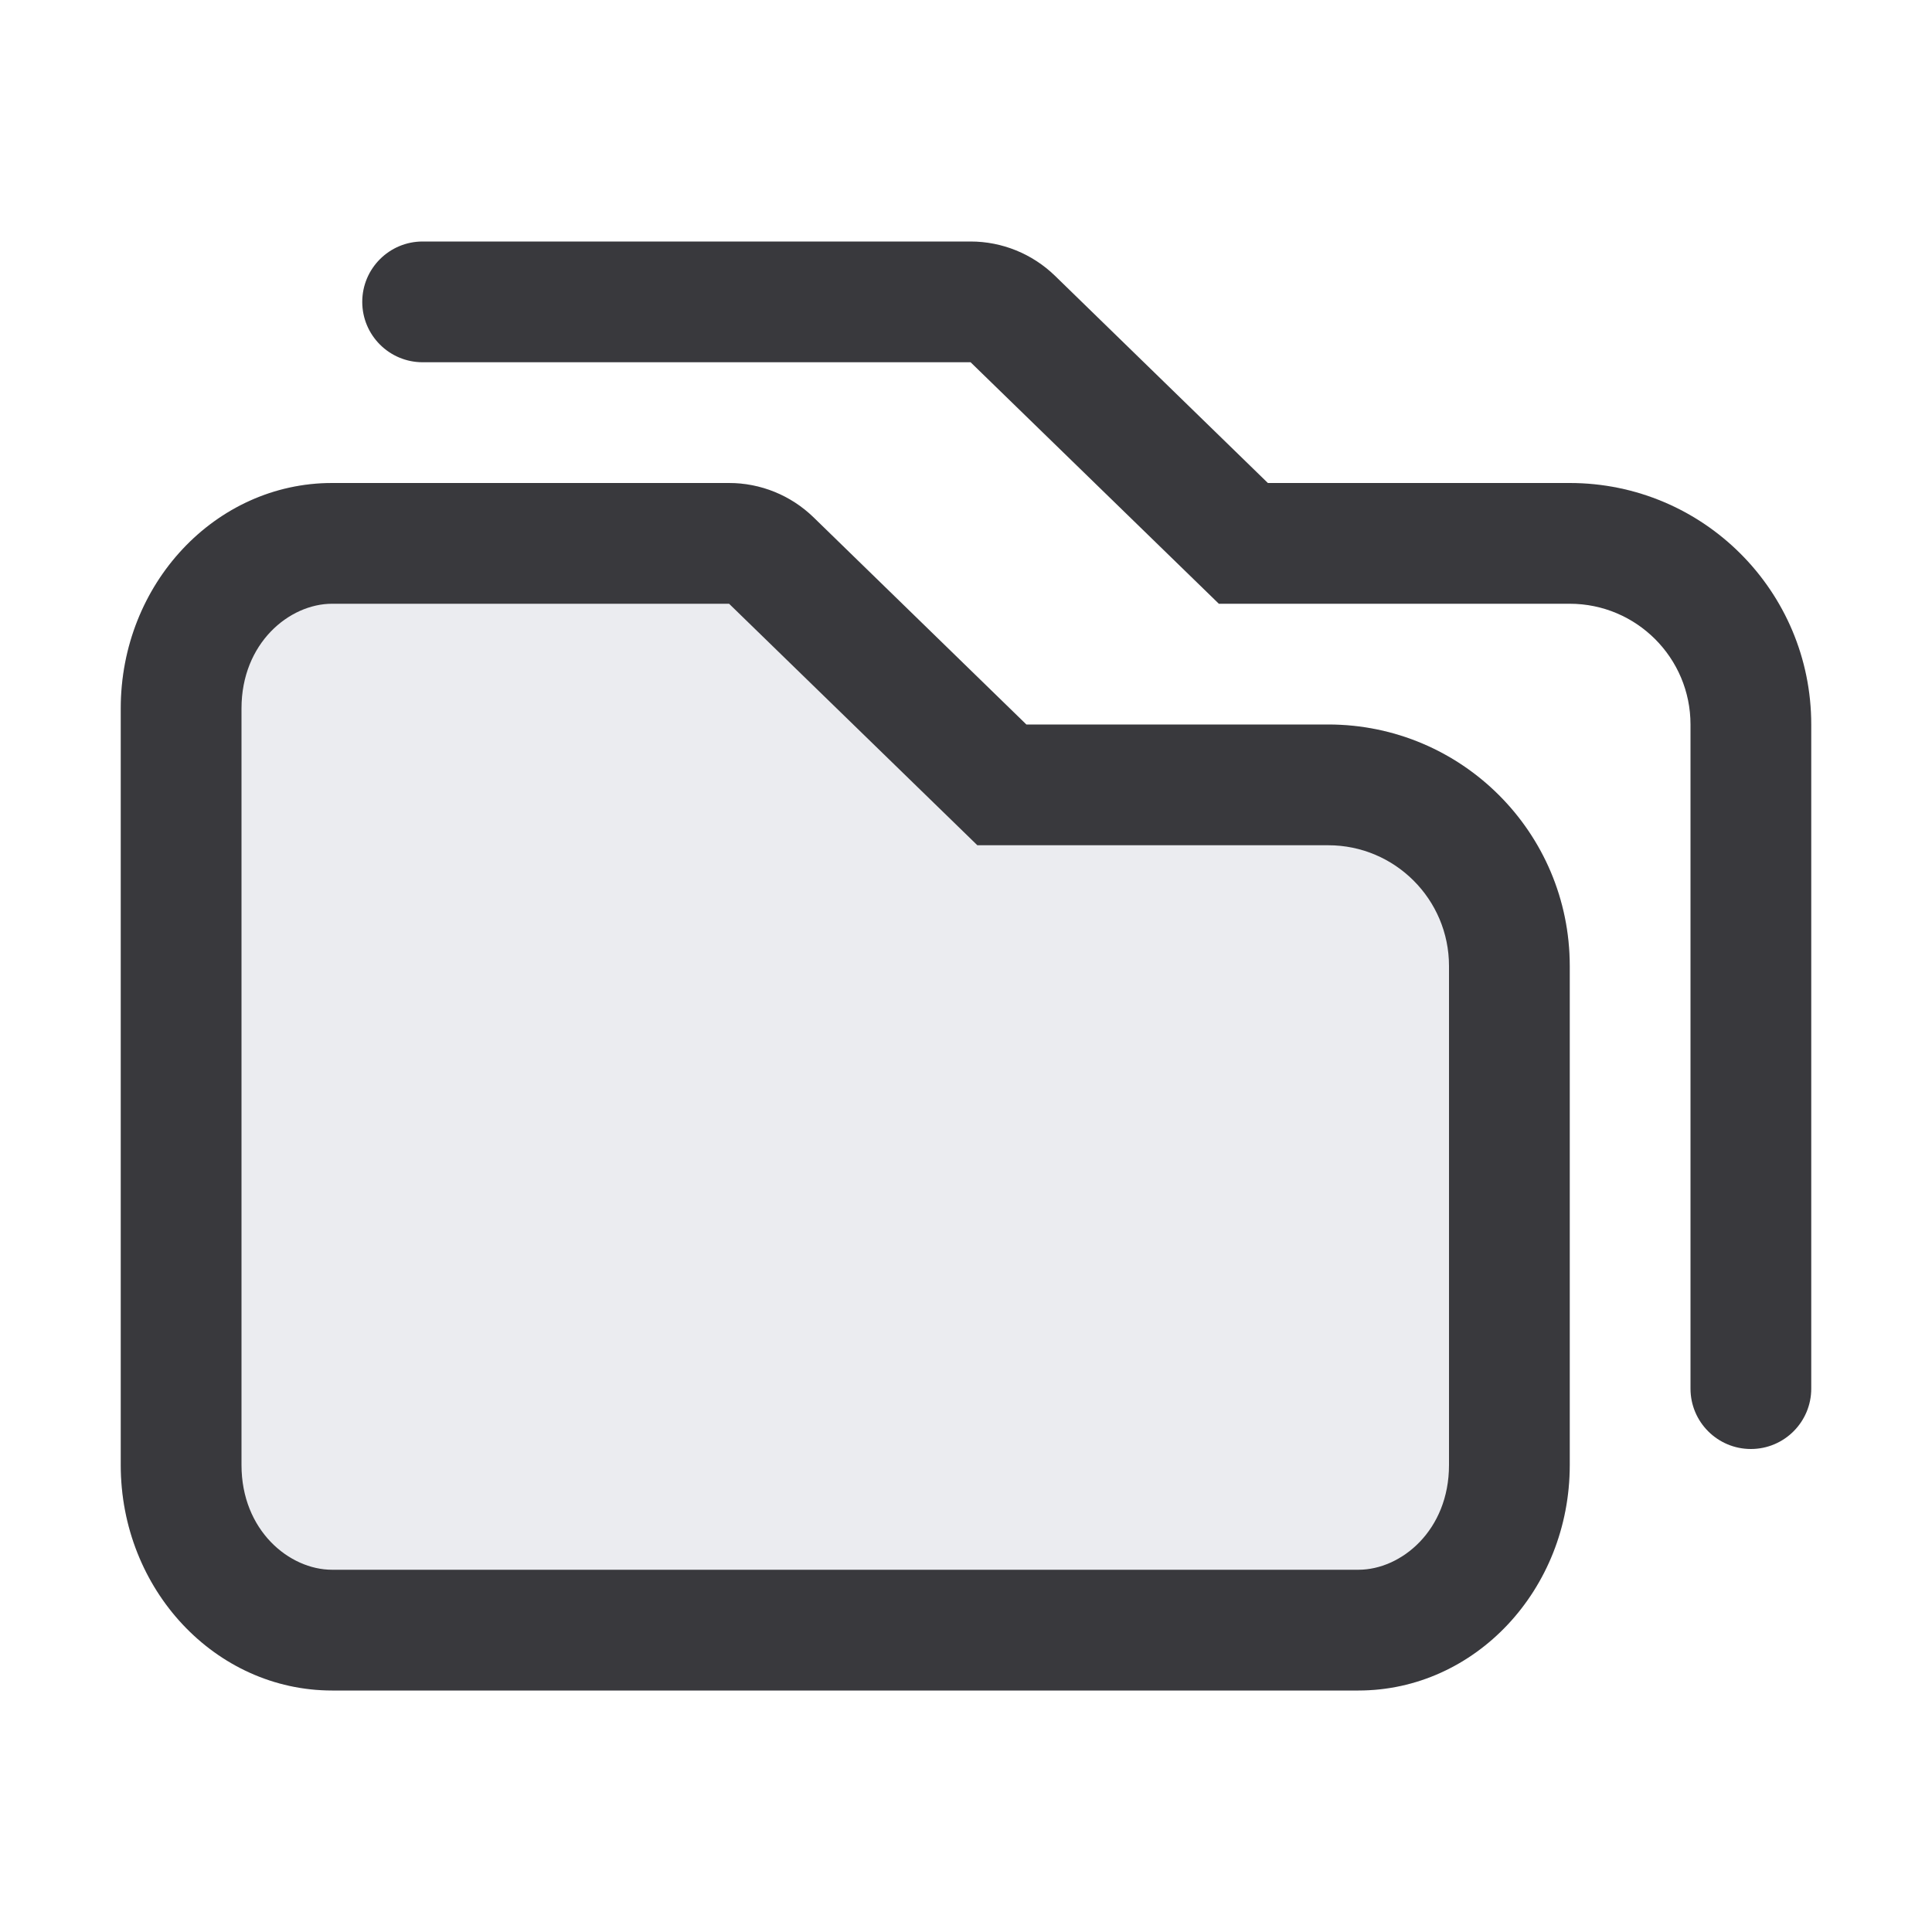
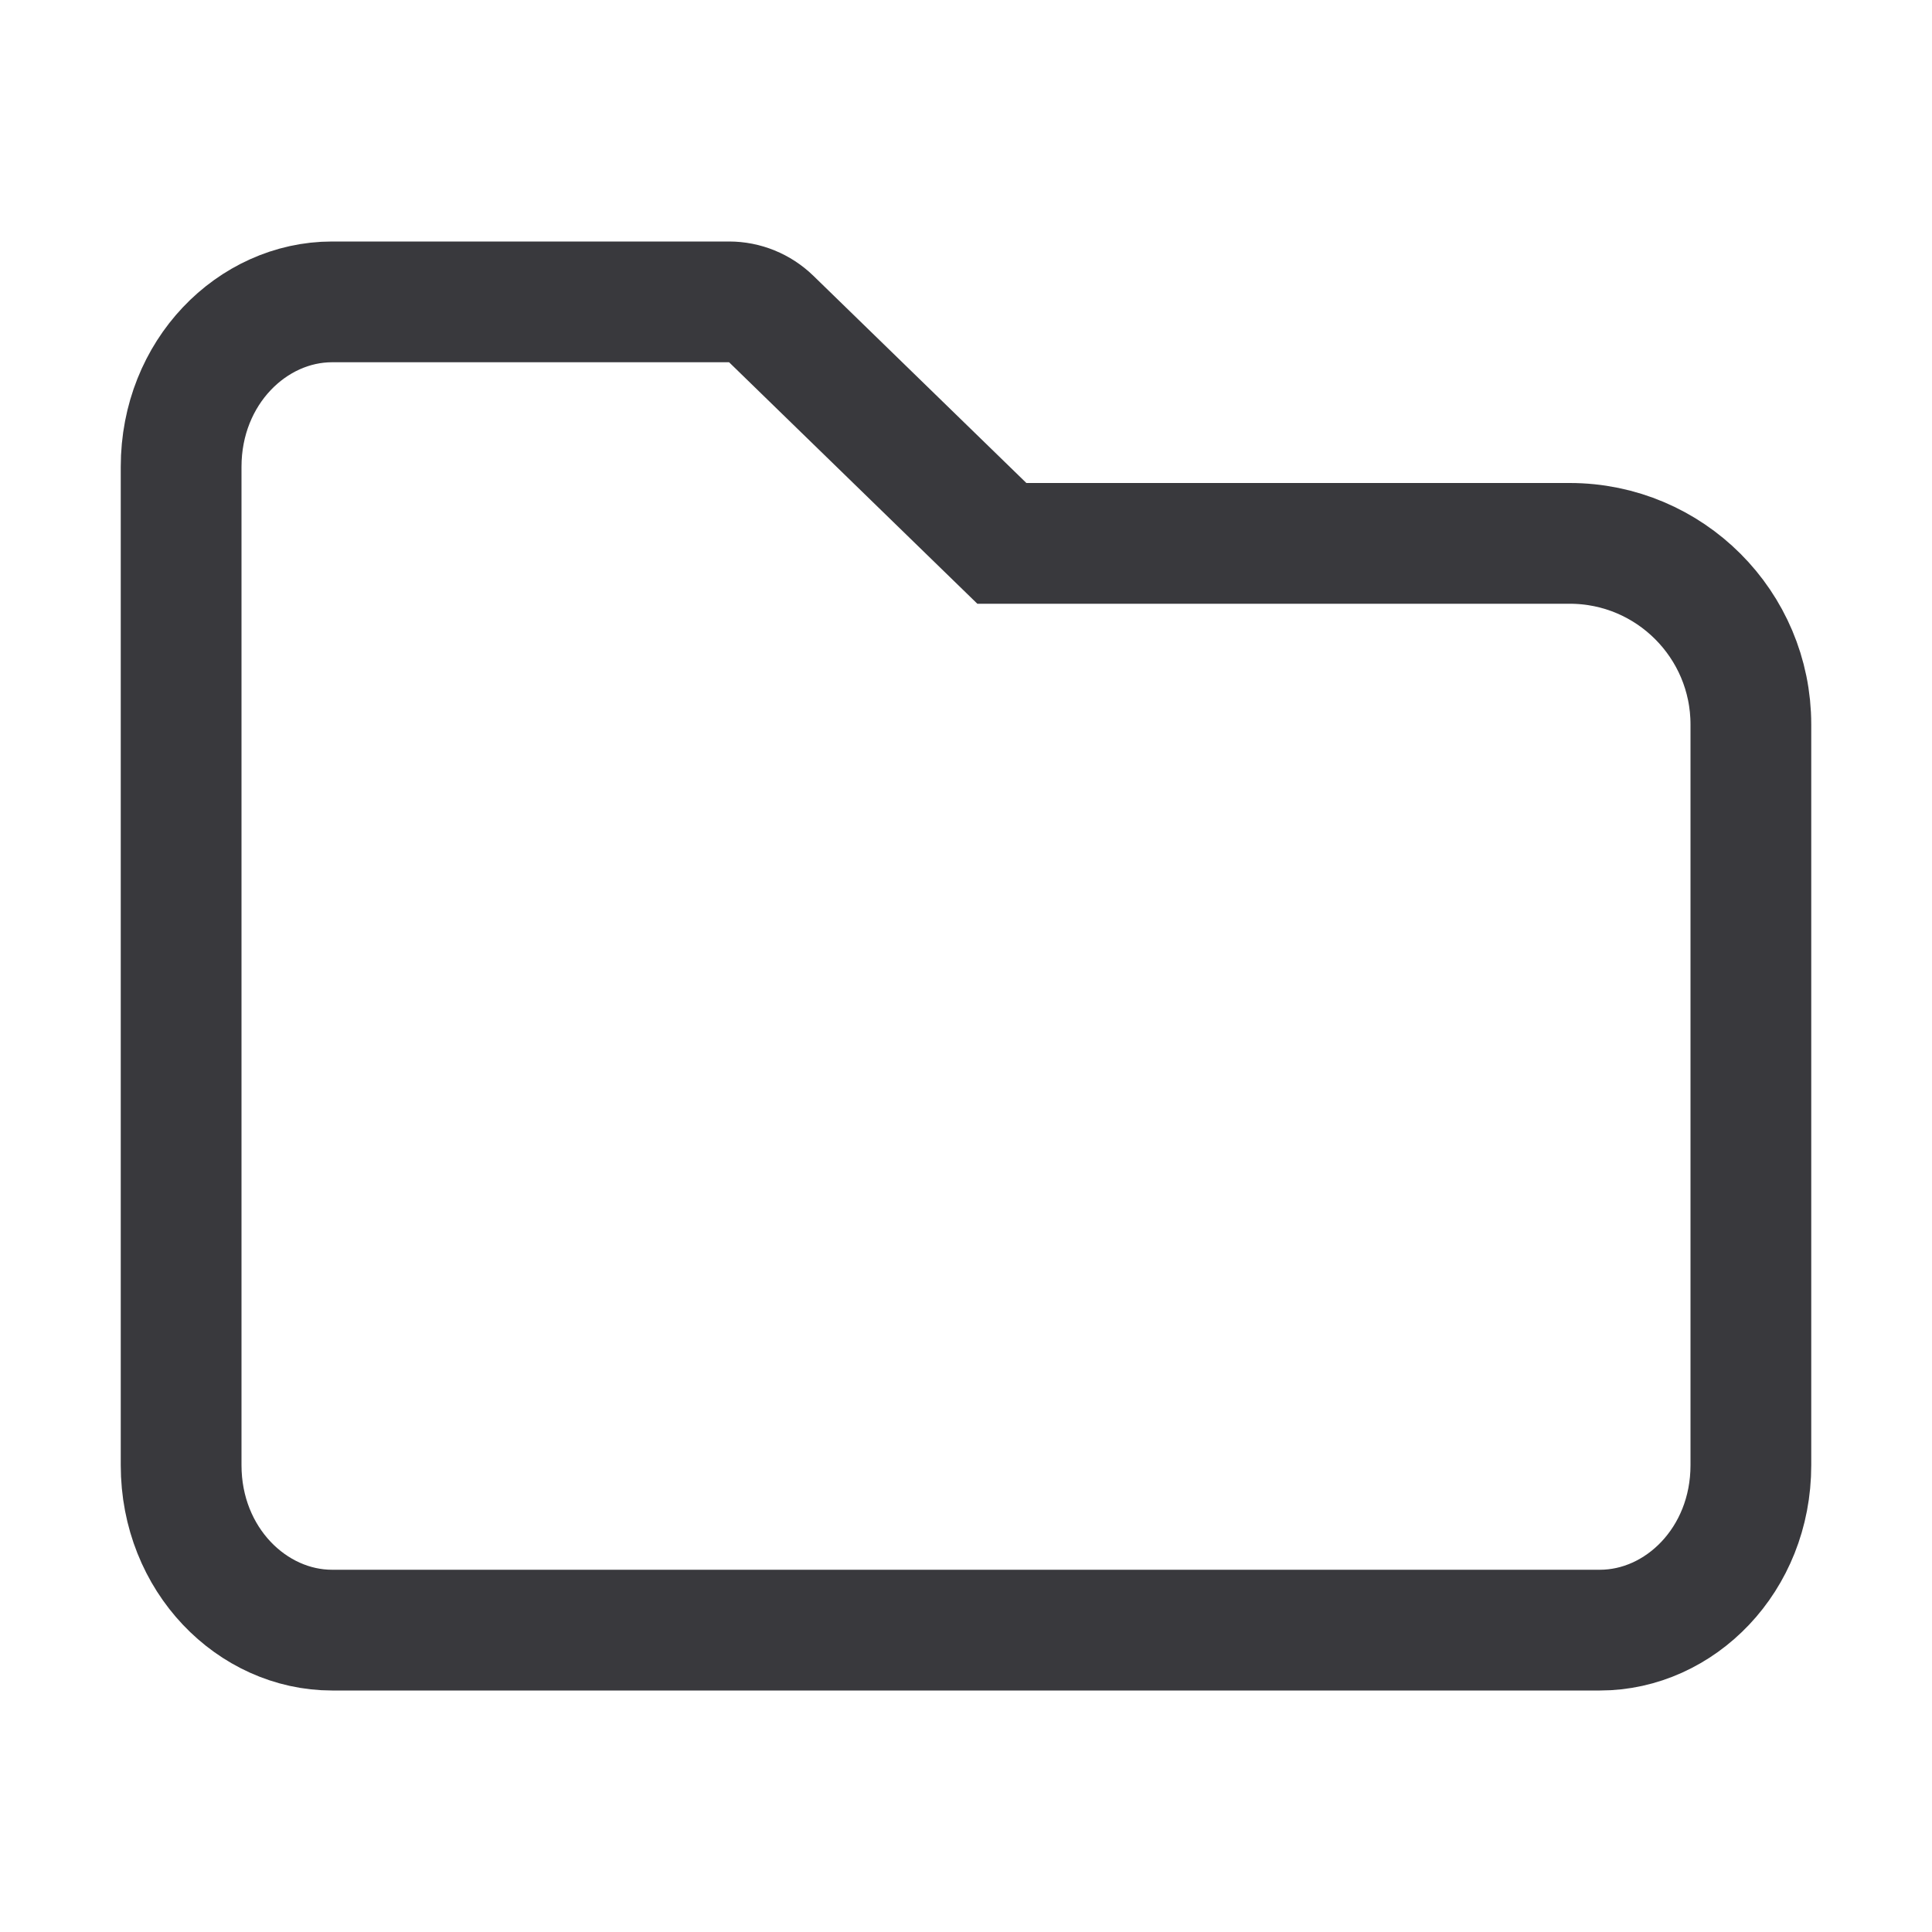
<svg xmlns="http://www.w3.org/2000/svg" width="16" height="16" viewBox="0 0 16 16" fill="none">
-   <path d="M2.75 4C1.784 4 1 4.836 1 5.867V12.133C1 13.164 1.784 14 2.75 14H11.25C12.216 14 13 13.164 13 12.133V8C13 6.895 12.105 6 11 6L8.5 6L6.736 4.283C6.549 4.102 6.299 4 6.038 4H2.75Z" fill="#EBECF0" />
-   <path fill-rule="evenodd" clip-rule="evenodd" d="M8.094 7L6.038 5H2.75C2.396 5 2 5.326 2 5.867V12.133C2 12.674 2.396 13 2.75 13H11.25C11.604 13 12 12.674 12 12.133V8C12 7.448 11.552 7 11 7H8.094ZM8.5 6L11 6C12.105 6 13 6.895 13 8V12.133C13 13.164 12.216 14 11.25 14H2.75C1.784 14 1 13.164 1 12.133V5.867C1 4.836 1.784 4 2.75 4H6.038C6.299 4 6.549 4.102 6.736 4.283L8.5 6Z" fill="#39393D" />
-   <path d="M3 2.5C3 2.776 3.224 3 3.5 3L8.038 3L10.094 5H13C13.552 5 14 5.448 14 6V11.5C14 11.776 14.224 12 14.5 12C14.776 12 15 11.776 15 11.5V6C15 4.895 14.105 4 13 4L10.5 4L8.736 2.283C8.549 2.102 8.299 2 8.038 2H3.5C3.224 2 3 2.224 3 2.5Z" fill="#39393D" />
+   <path d="M2.75 2.5H6.038C6.168 2.5 6.293 2.551 6.387 2.642L8.151 4.358L8.297 4.5H13C13.828 4.5 14.5 5.172 14.5 6V12.134C14.5 12.919 13.91 13.5 13.25 13.5H2.75C2.09 13.5 1.5 12.919 1.5 12.134V3.866C1.5 3.081 2.09 2.5 2.75 2.5Z" stroke="#39393D" />
</svg>
